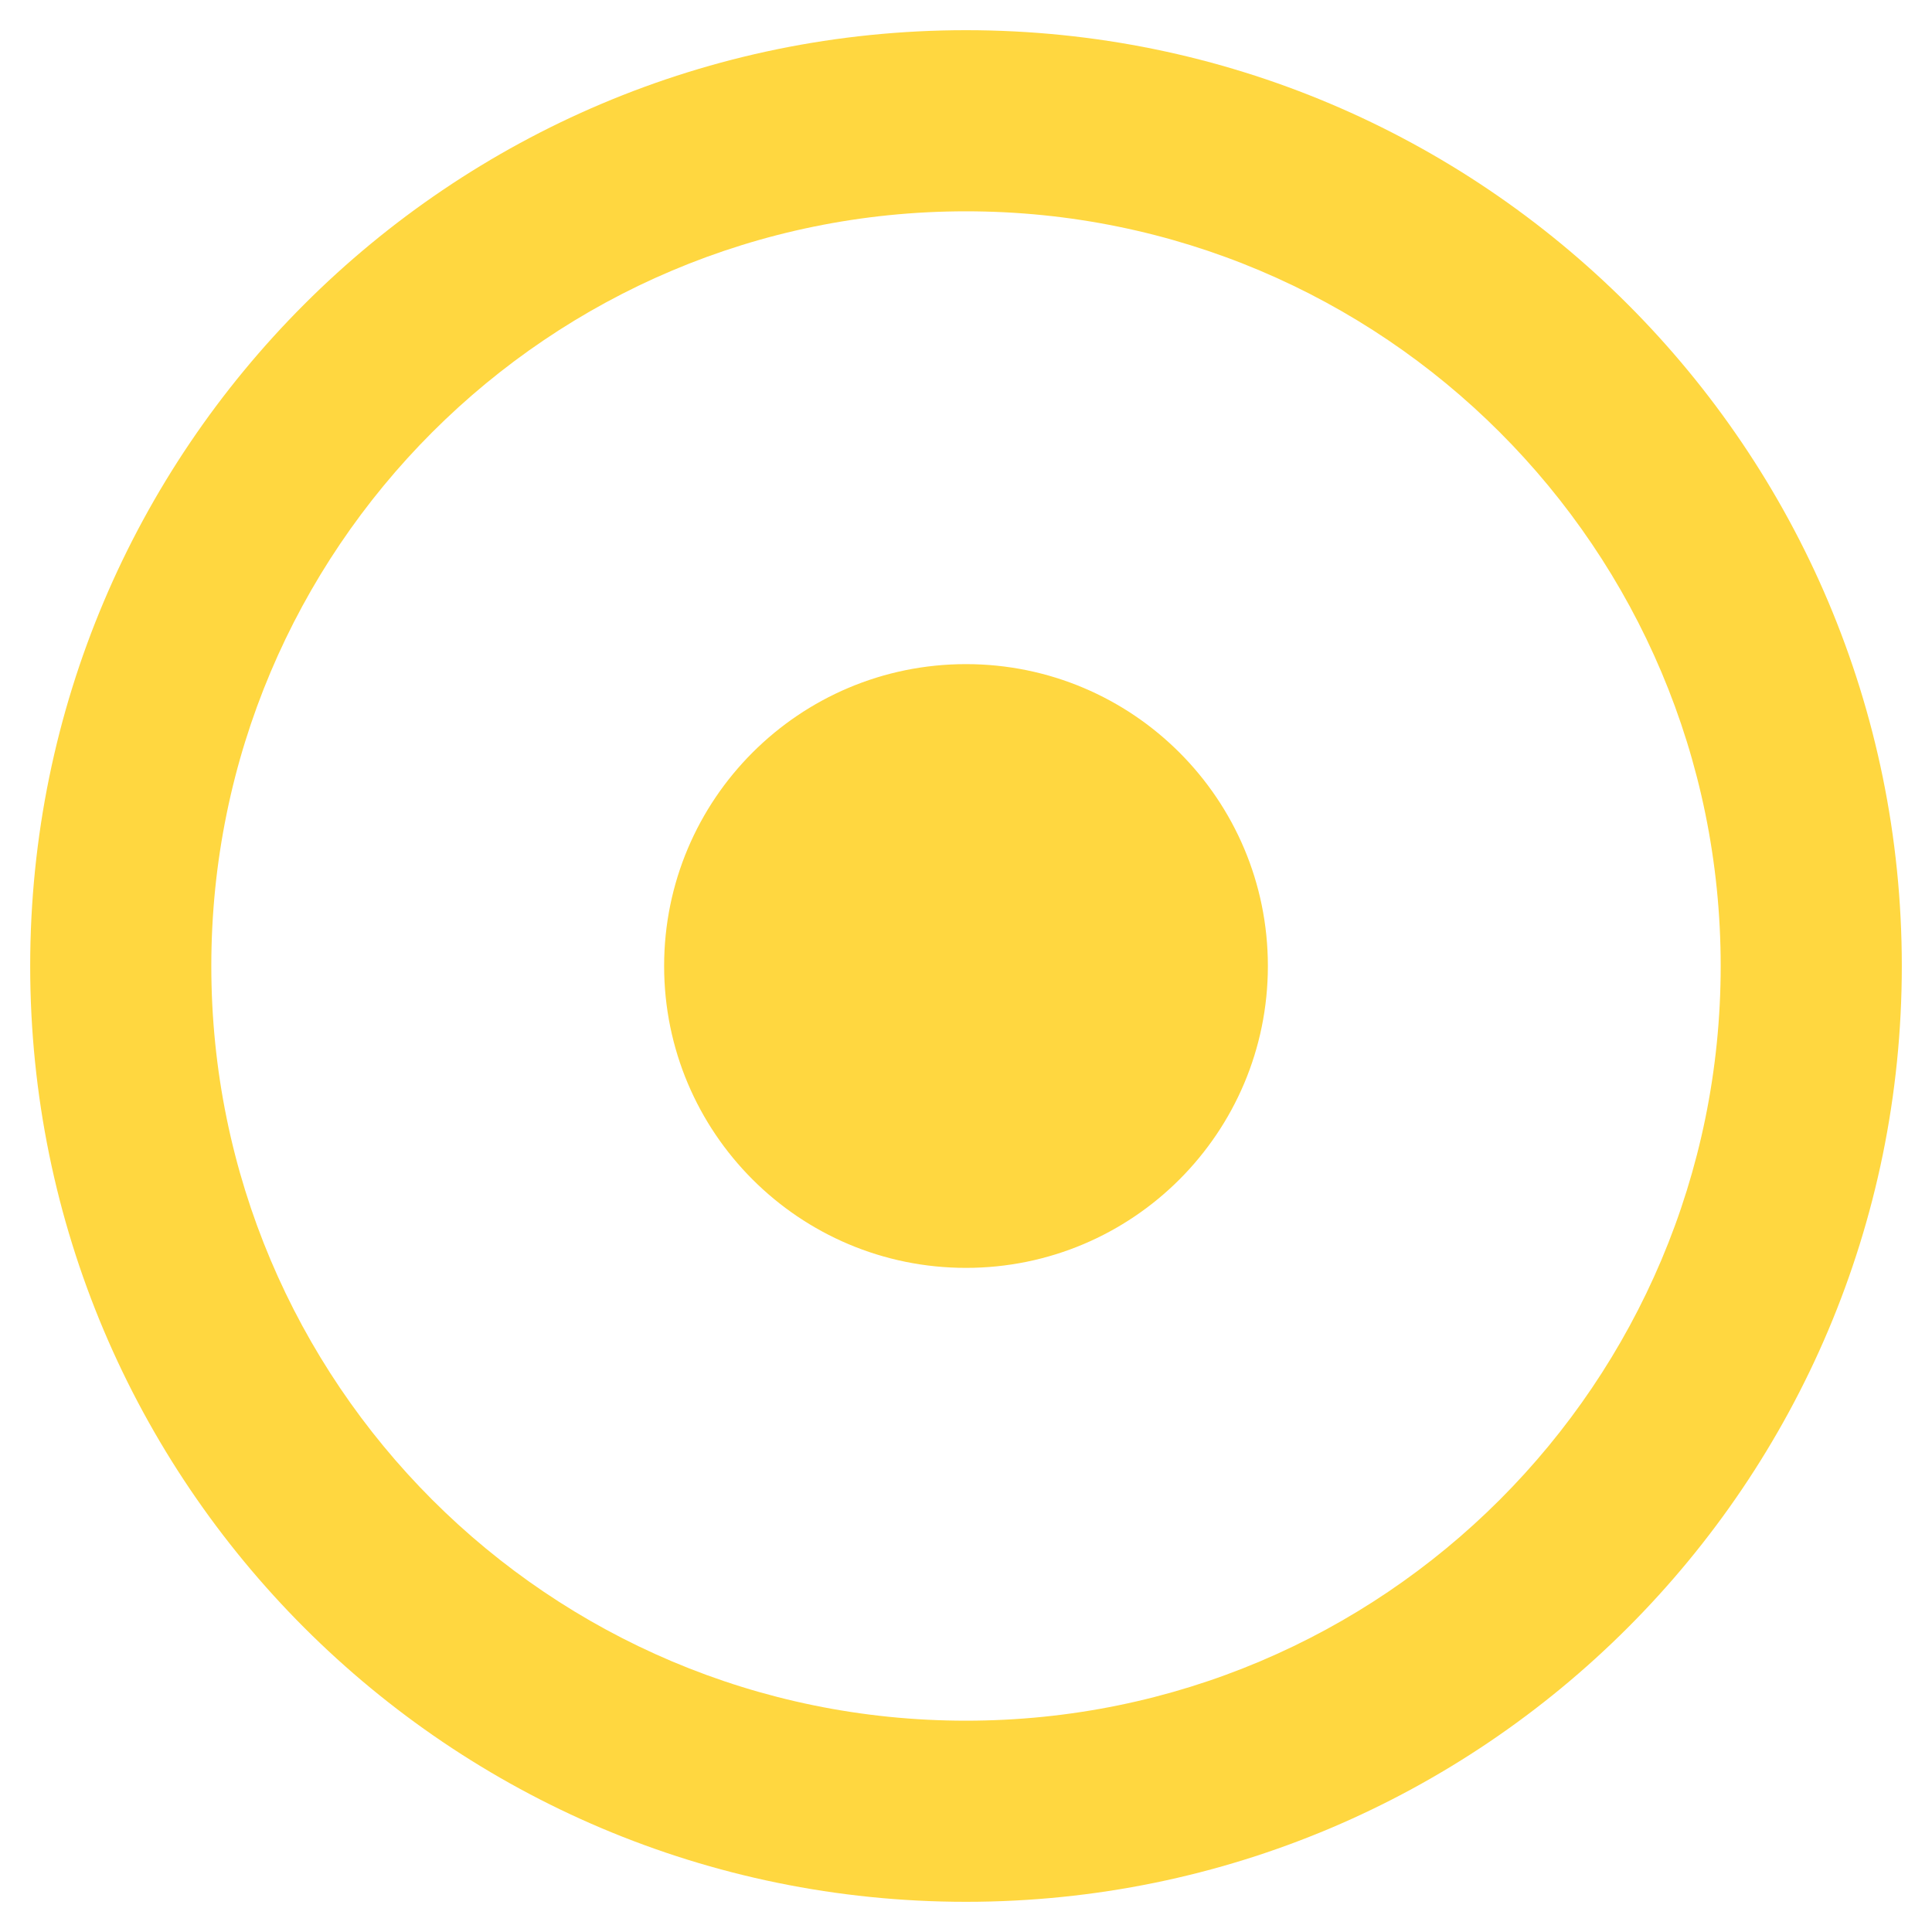
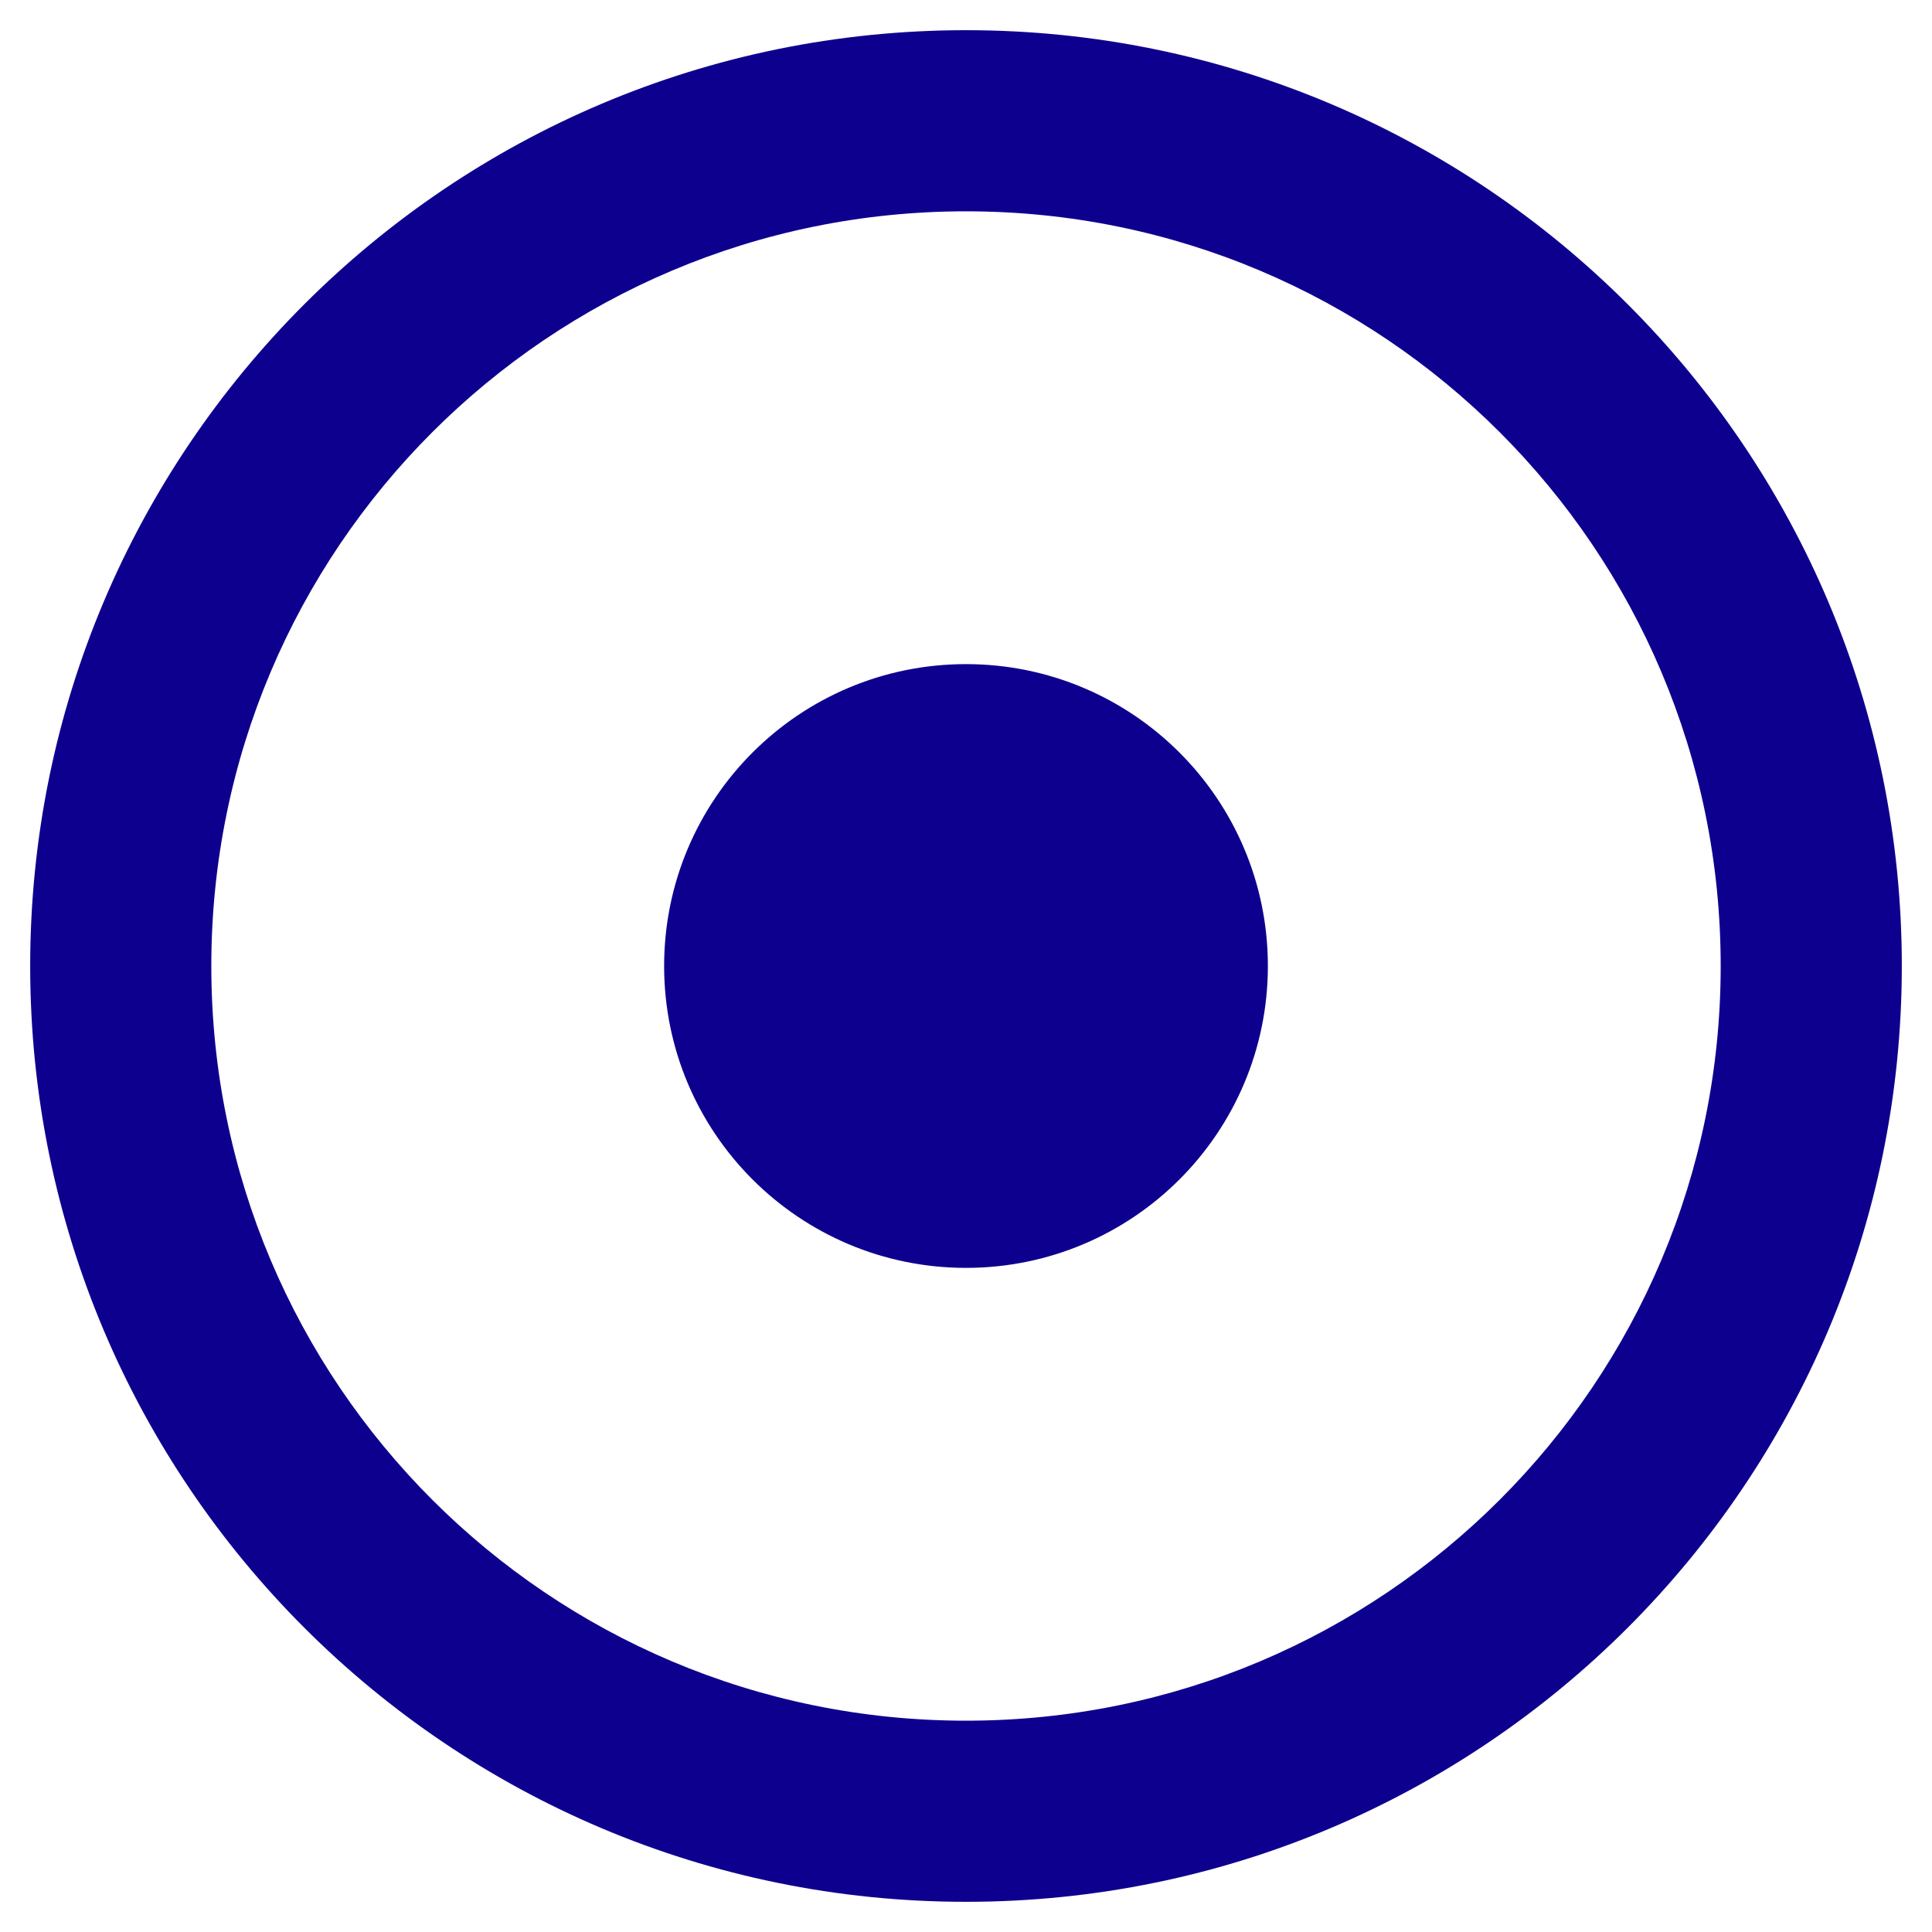
<svg xmlns="http://www.w3.org/2000/svg" aria-hidden="true" focusable="false" data-prefix="far" data-icon="dot-circle" class="svg-inline--fa fa-dot-circle fa-w-16" role="img" viewBox="0 0 512 512">
-   <path fill="#FFD740" d="M256 56c110.532 0 200 89.451 200 200 0 110.532-89.451 200-200 200-110.532 0-200-89.451-200-200 0-110.532 89.451-200 200-200m0-48C119.033 8 8 119.033 8 256s111.033 248 248 248 248-111.033 248-248S392.967 8 256 8zm0 168c-44.183 0-80 35.817-80 80s35.817 80 80 80 80-35.817 80-80-35.817-80-80-80z" />
+   <path fill="#0e008e" d="M256 56c110.532 0 200 89.451 200 200 0 110.532-89.451 200-200 200-110.532 0-200-89.451-200-200 0-110.532 89.451-200 200-200m0-48C119.033 8 8 119.033 8 256s111.033 248 248 248 248-111.033 248-248S392.967 8 256 8zm0 168c-44.183 0-80 35.817-80 80s35.817 80 80 80 80-35.817 80-80-35.817-80-80-80z" />
</svg>
